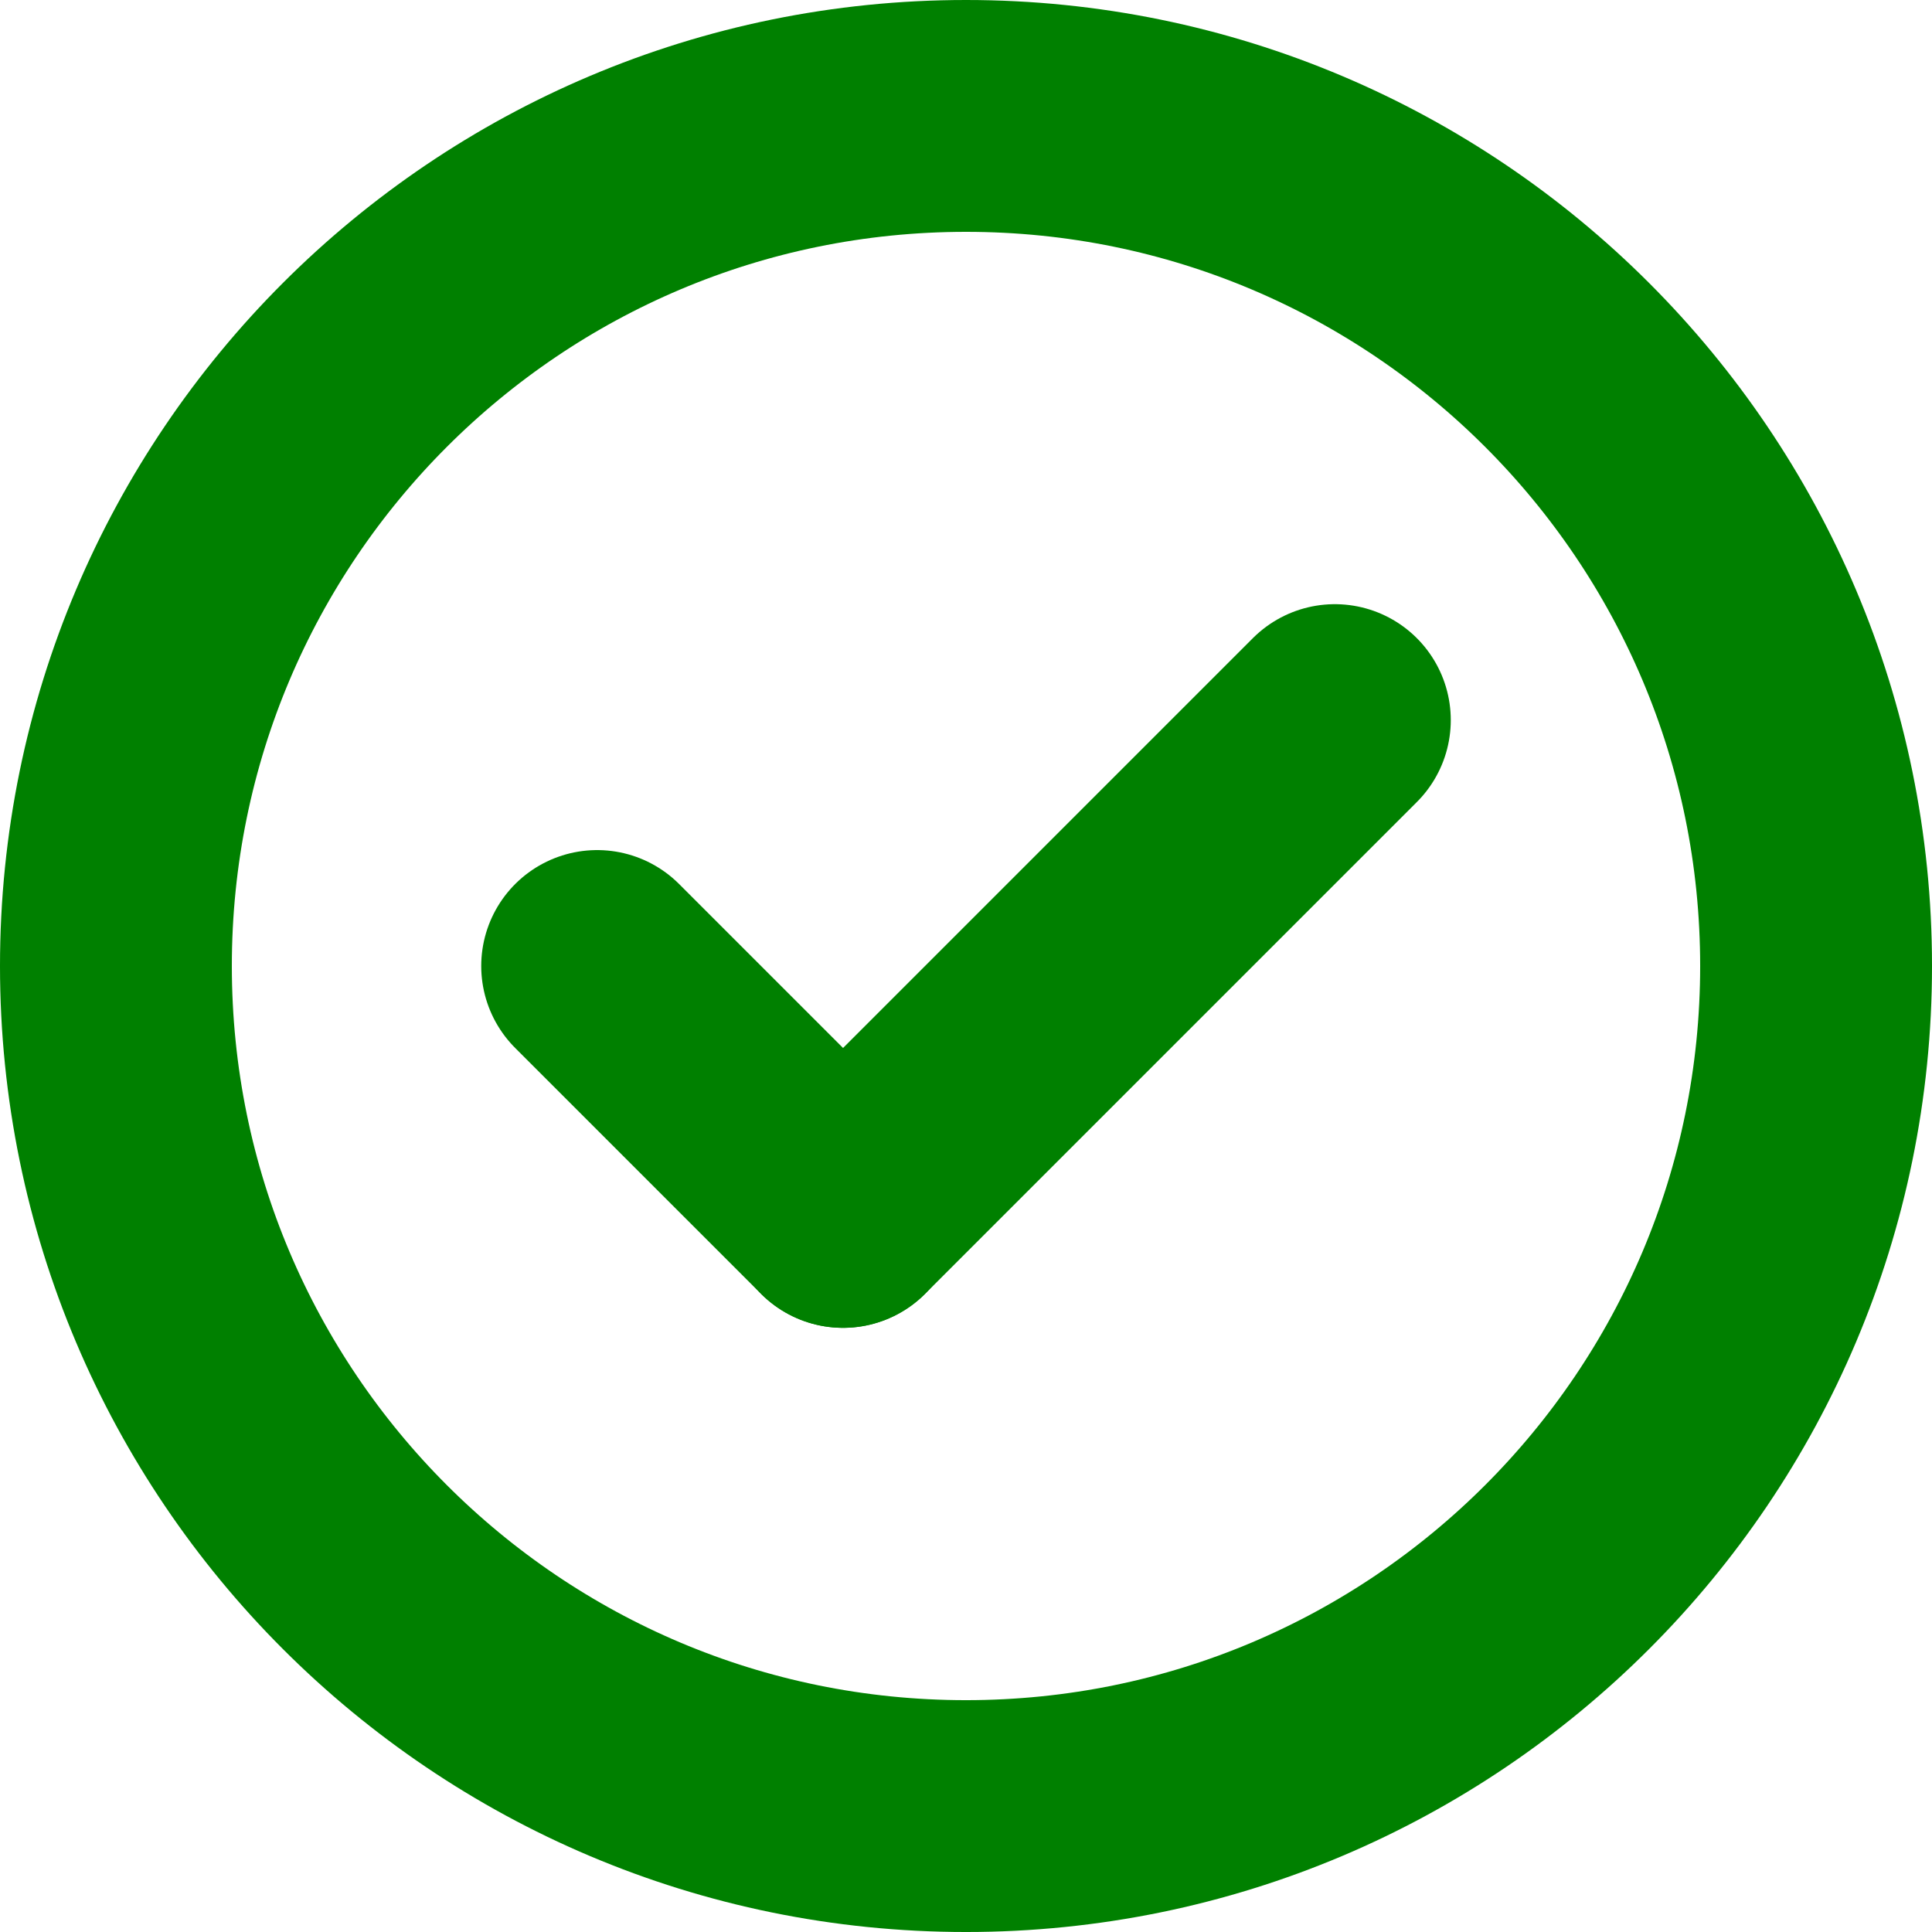
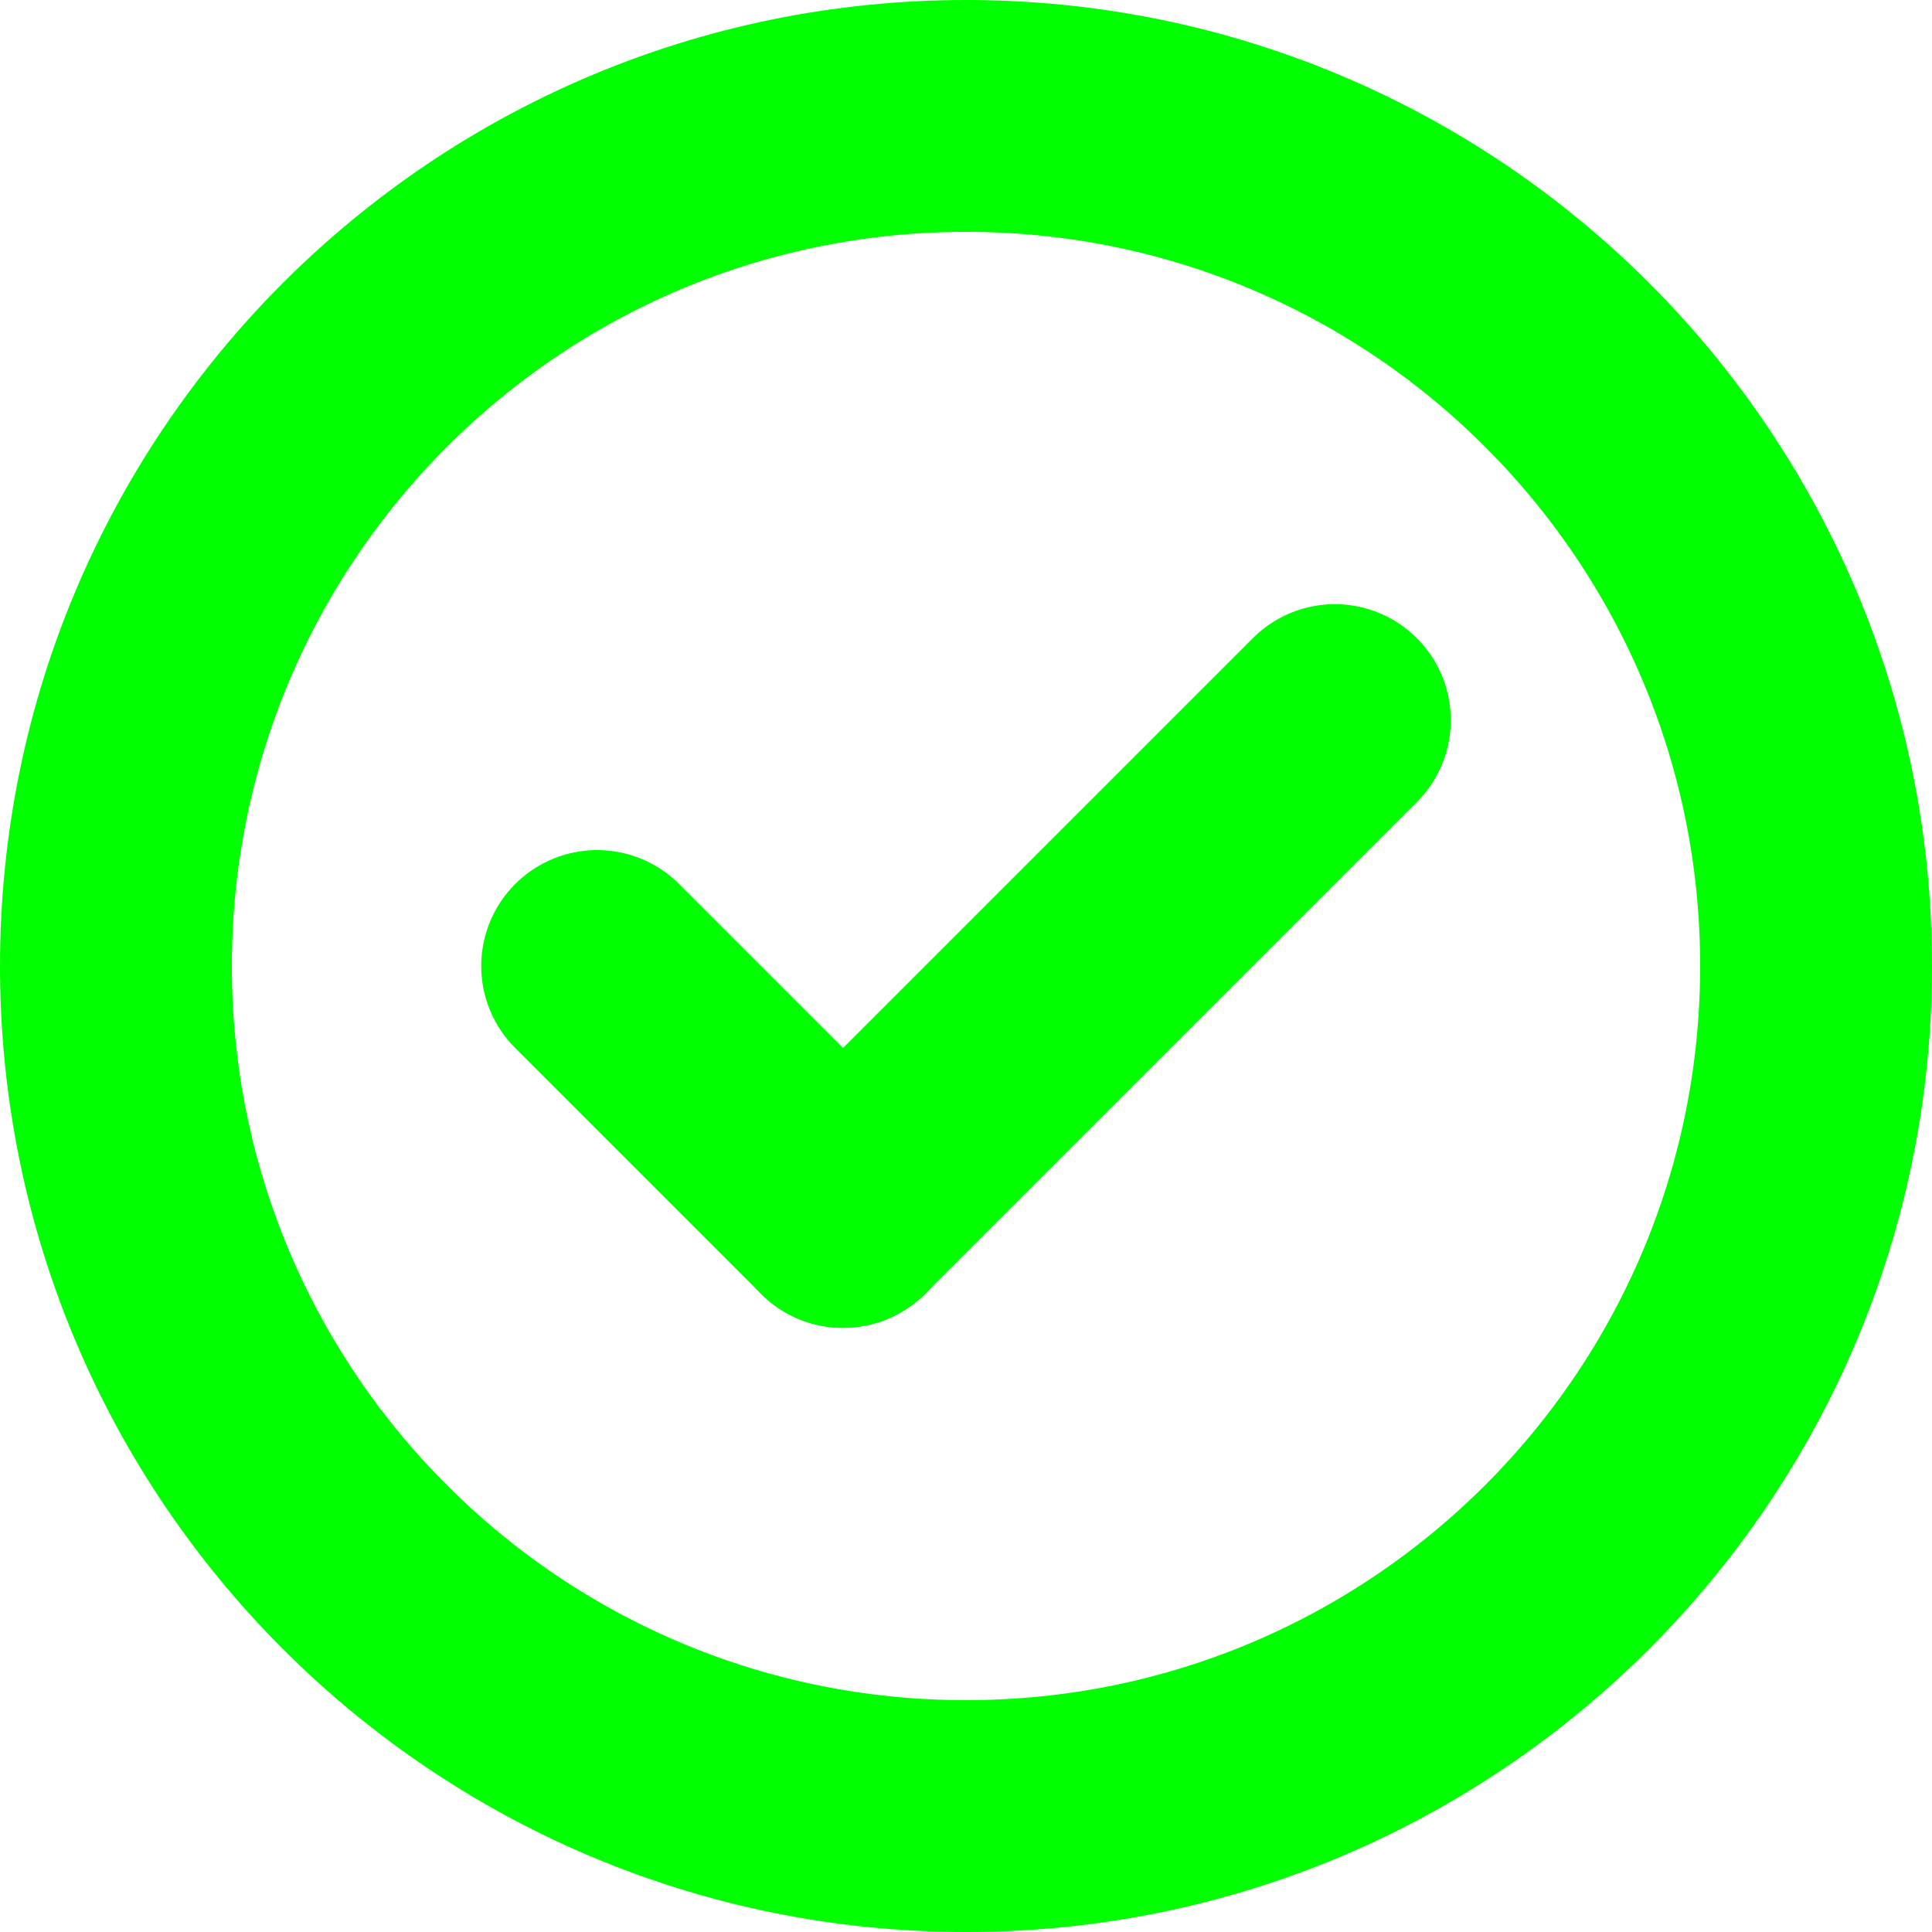
- <svg xmlns="http://www.w3.org/2000/svg" width="1000" height="1000" viewBox="0 0 264.583 264.583" version="1.1" id="svg1">
-   <defs id="defs1" />
+ <svg xmlns="http://www.w3.org/2000/svg" width="512" height="512" viewBox="0 0 135.467 135.467" version="1.1" id="svg5" xml:space="preserve">
+   <defs id="defs2" />
  <g id="layer1">
-     <circle style="fill:none;fill-opacity:1;stroke:#008000;stroke-width:31.75;stroke-linecap:round;stroke-linejoin:round;stroke-opacity:1;paint-order:markers stroke fill" id="path1" cx="132.292" cy="132.292" r="116.417" />
-     <g id="g6" transform="translate(-16.83803,17.80096)" style="stroke:#008000;stroke-opacity:1">
-       <path style="fill:none;stroke:#008000;stroke-width:31.75;stroke-linecap:round;stroke-linejoin:round;stroke-dasharray:none;stroke-opacity:1;paint-order:markers stroke fill" d="m 98.616,114.491 33.676,33.676" id="path4" />
-       <path style="fill:none;stroke:#008000;stroke-width:31.75;stroke-linecap:round;stroke-linejoin:round;stroke-dasharray:none;stroke-opacity:1;paint-order:markers stroke fill" d="m 199.644,80.815 -67.352,67.352" id="path6" />
+     <g id="layer1-7" transform="matrix(0.512,0,0,0.512,0,-7.8125005e-6)">
+       <circle style="fill:none;fill-opacity:1;stroke:#00ff00;stroke-width:31.75;stroke-linecap:round;stroke-linejoin:round;stroke-opacity:1;paint-order:markers stroke fill" id="path1" cx="132.292" cy="132.292" r="116.417" />
+       <g id="g6" transform="translate(-16.83803,17.80096)" style="stroke:#008000;stroke-opacity:1">
+         <path style="fill:none;stroke:#00ff00;stroke-width:31.75;stroke-linecap:round;stroke-linejoin:round;stroke-dasharray:none;stroke-opacity:1;paint-order:markers stroke fill" d="m 98.616,114.491 33.676,33.676" id="path4" />
+         <path style="fill:none;stroke:#00ff00;stroke-width:31.75;stroke-linecap:round;stroke-linejoin:round;stroke-dasharray:none;stroke-opacity:1;paint-order:markers stroke fill" d="m 199.644,80.815 -67.352,67.352" id="path6" />
+       </g>
    </g>
  </g>
</svg>
